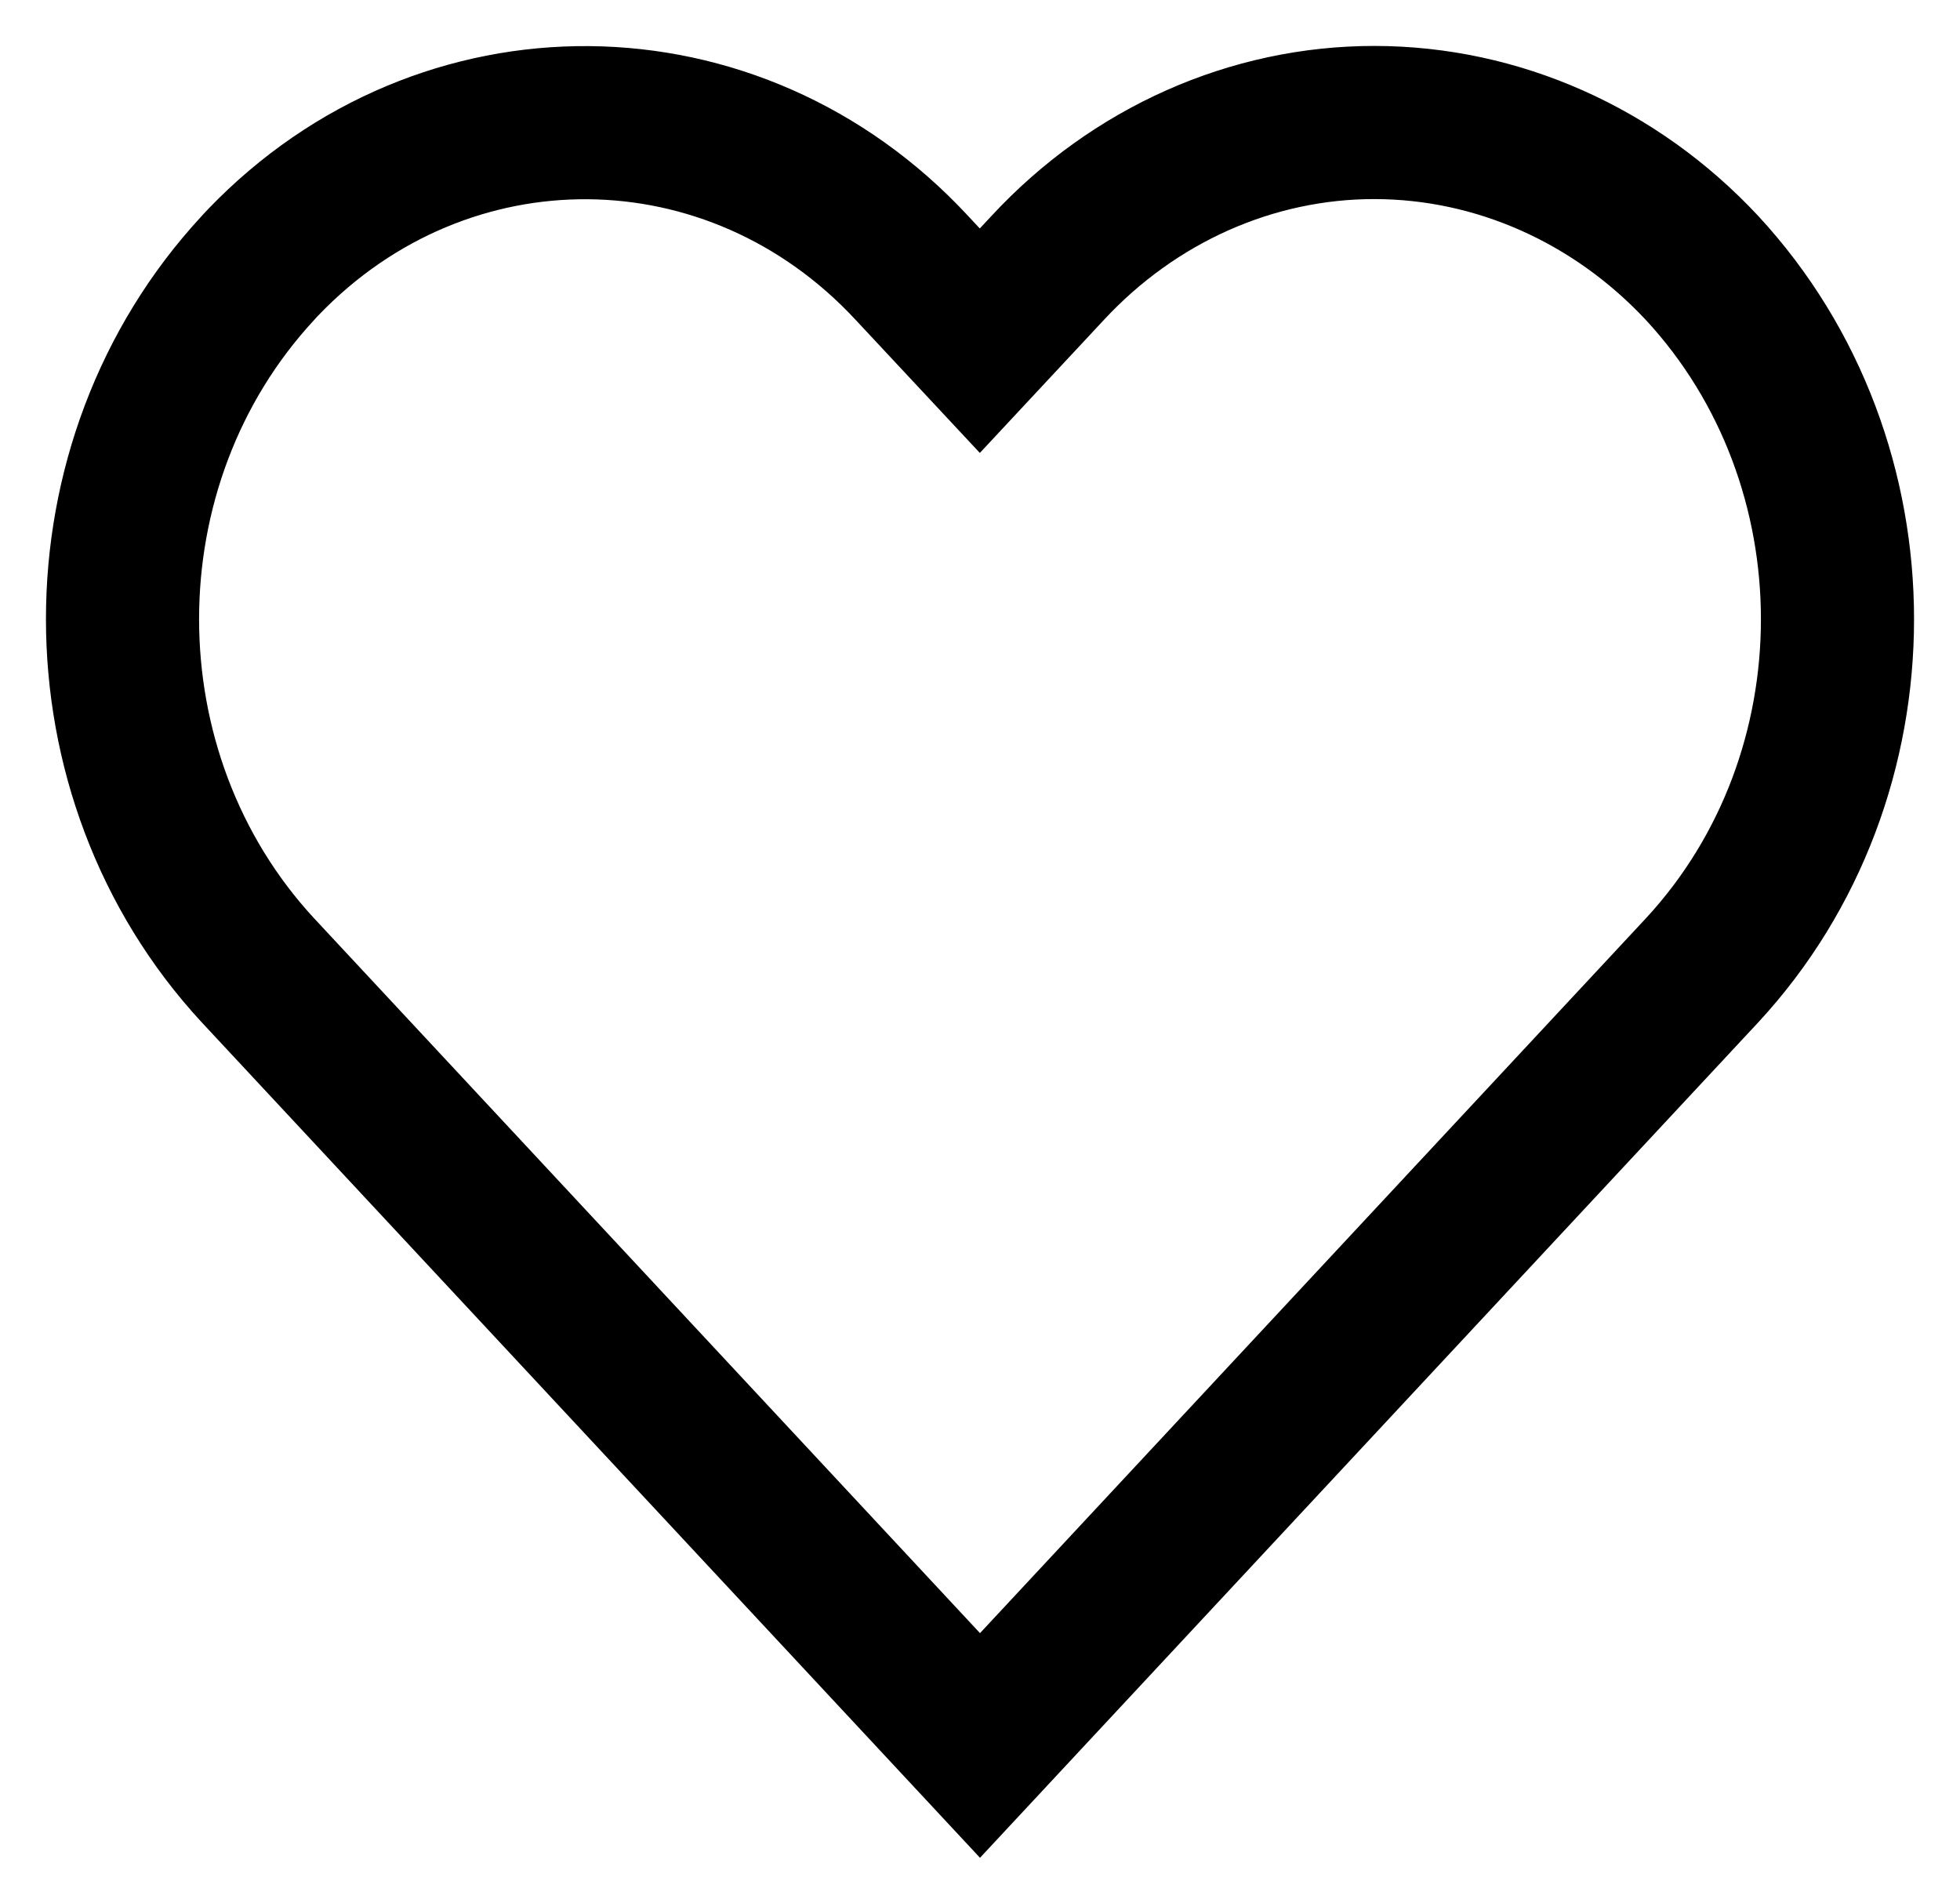
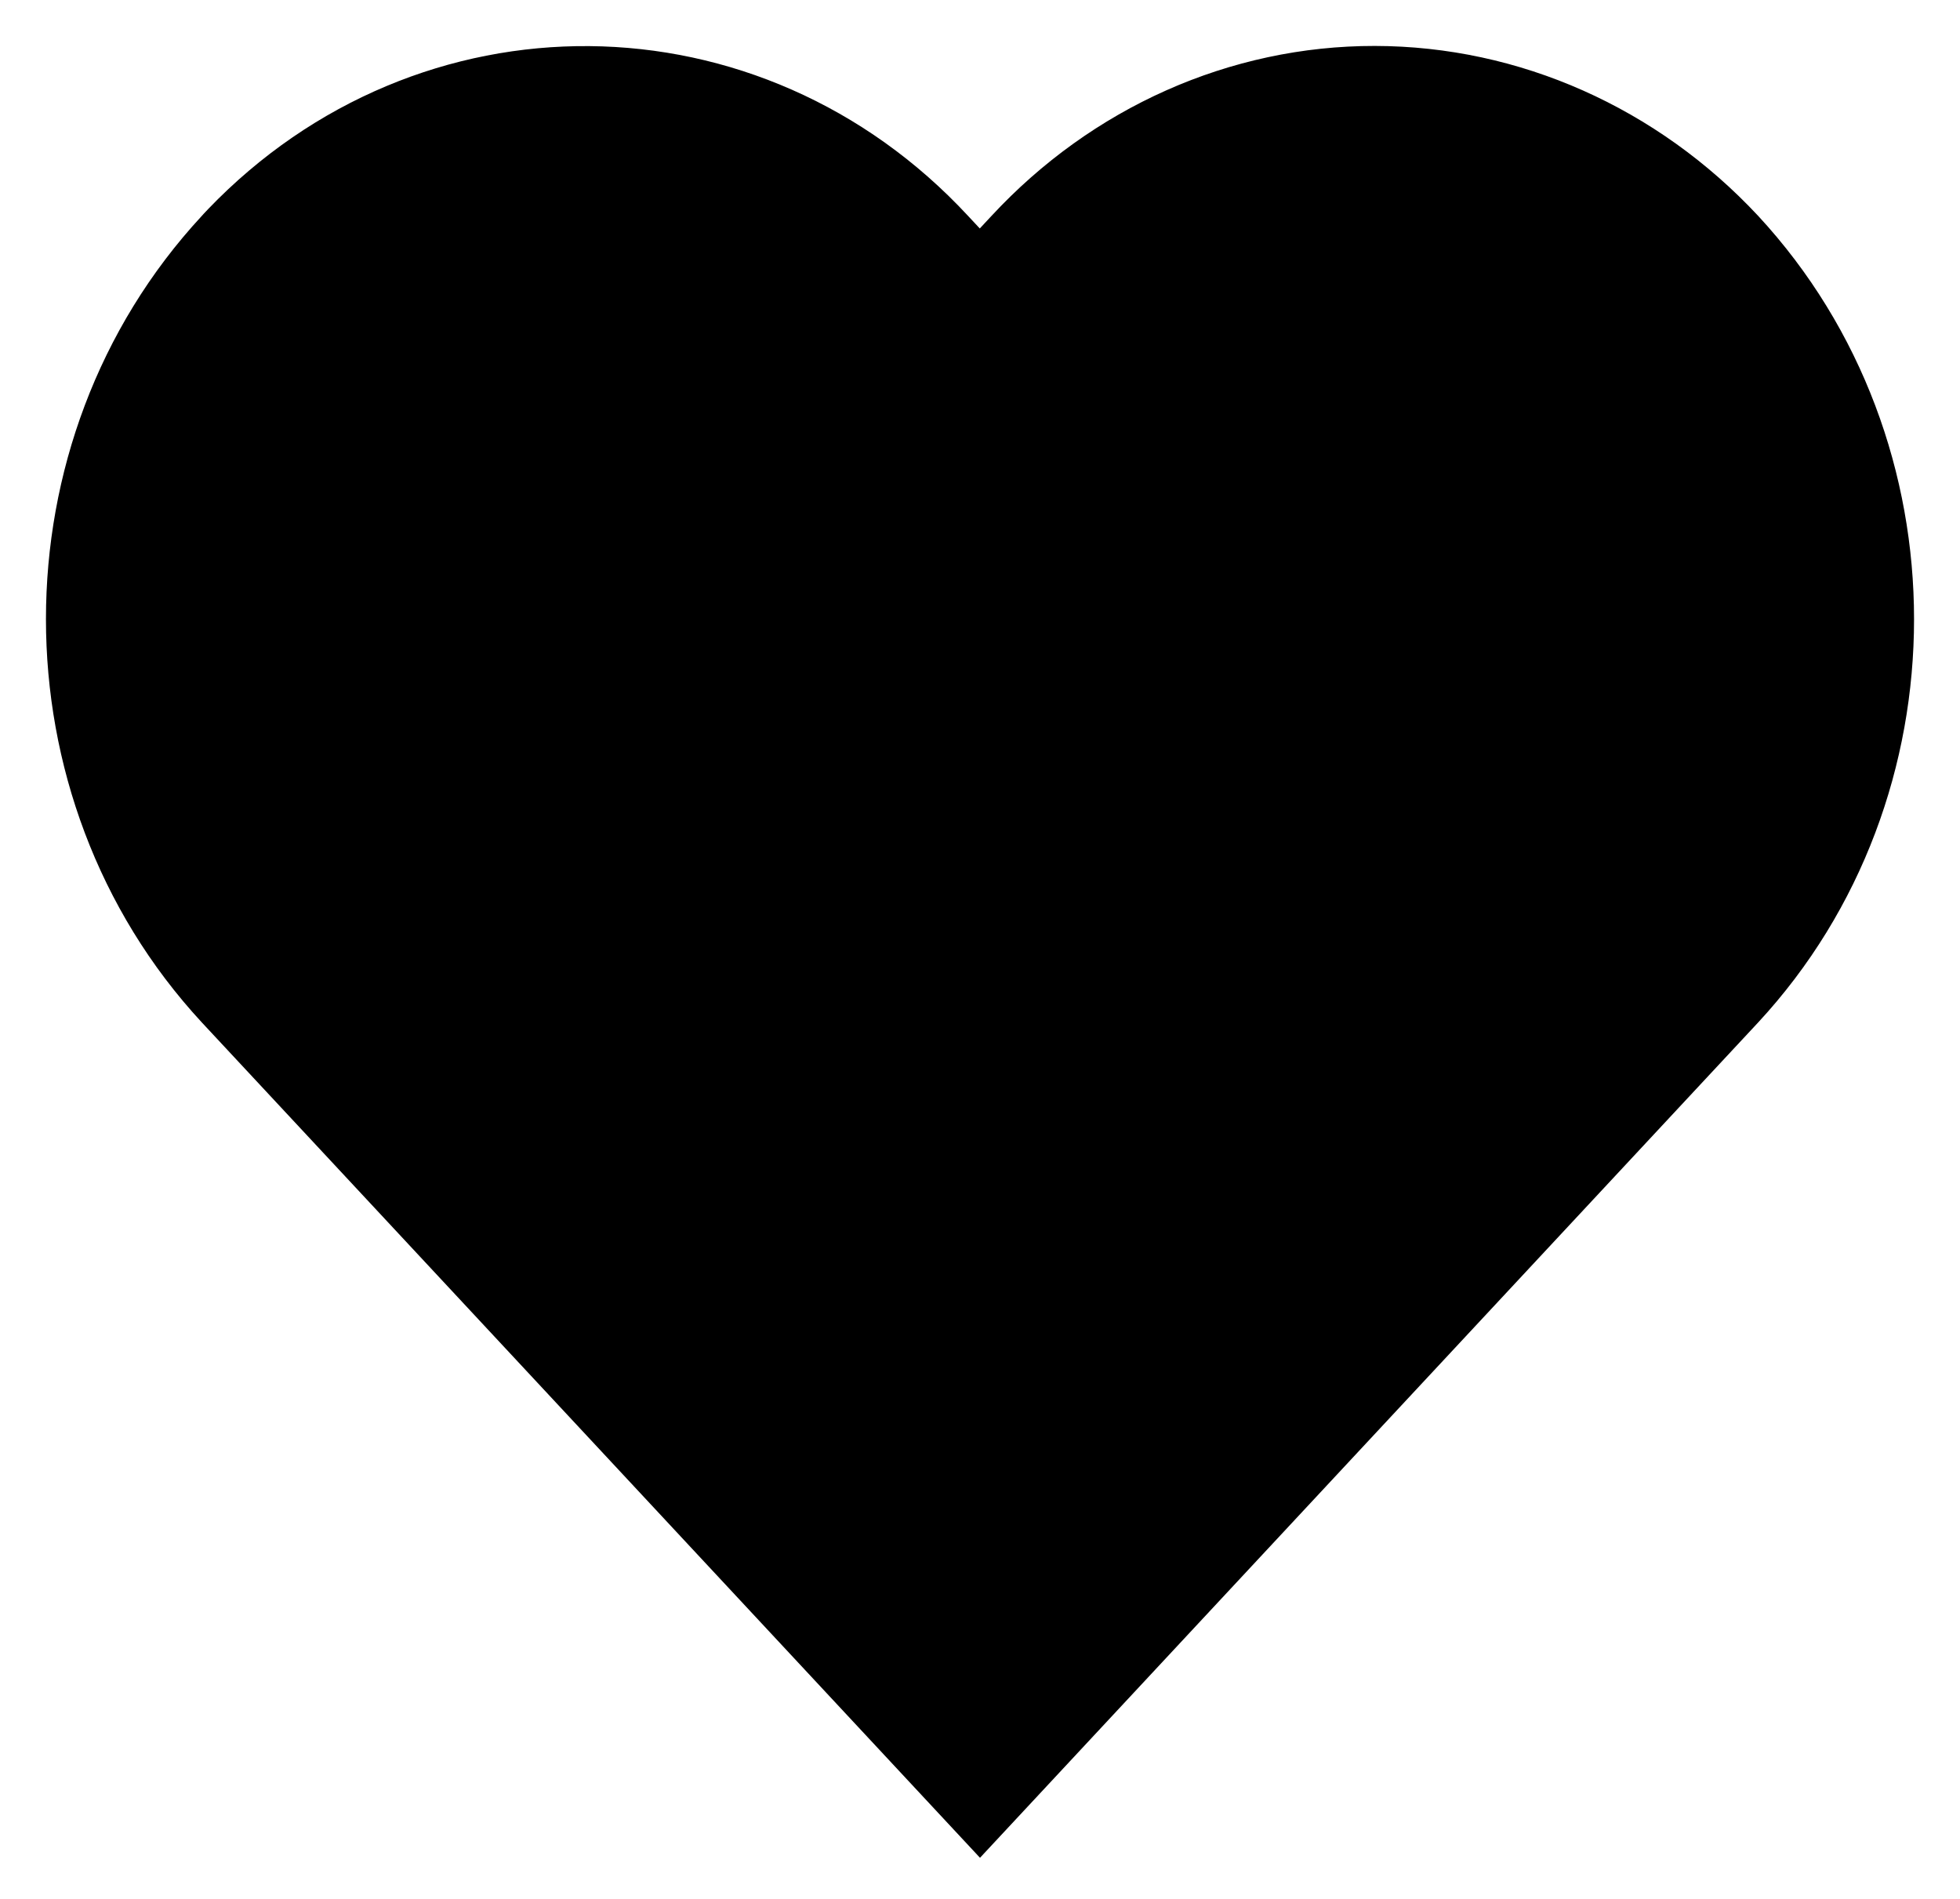
- <svg xmlns="http://www.w3.org/2000/svg" width="32" height="31" viewBox="0 0 32 31" fill="none">
+ <svg xmlns="http://www.w3.org/2000/svg" width="32" height="31" viewBox="0 0 32 31" fill="currentColor">
  <path d="M22.445 2C20.438 1.997 18.513 2.856 17.105 4.374L15.997 5.562L14.888 4.374C11.989 1.248 7.248 1.208 4.299 4.28C4.269 4.31 4.239 4.344 4.212 4.374C1.263 7.556 1.263 12.656 4.212 15.842L16 28.495L27.788 15.842C30.737 12.659 30.737 7.559 27.788 4.374C26.373 2.859 24.452 2.003 22.445 2Z" stroke="black" stroke-width="2.5" stroke-miterlimit="10" />
</svg>
